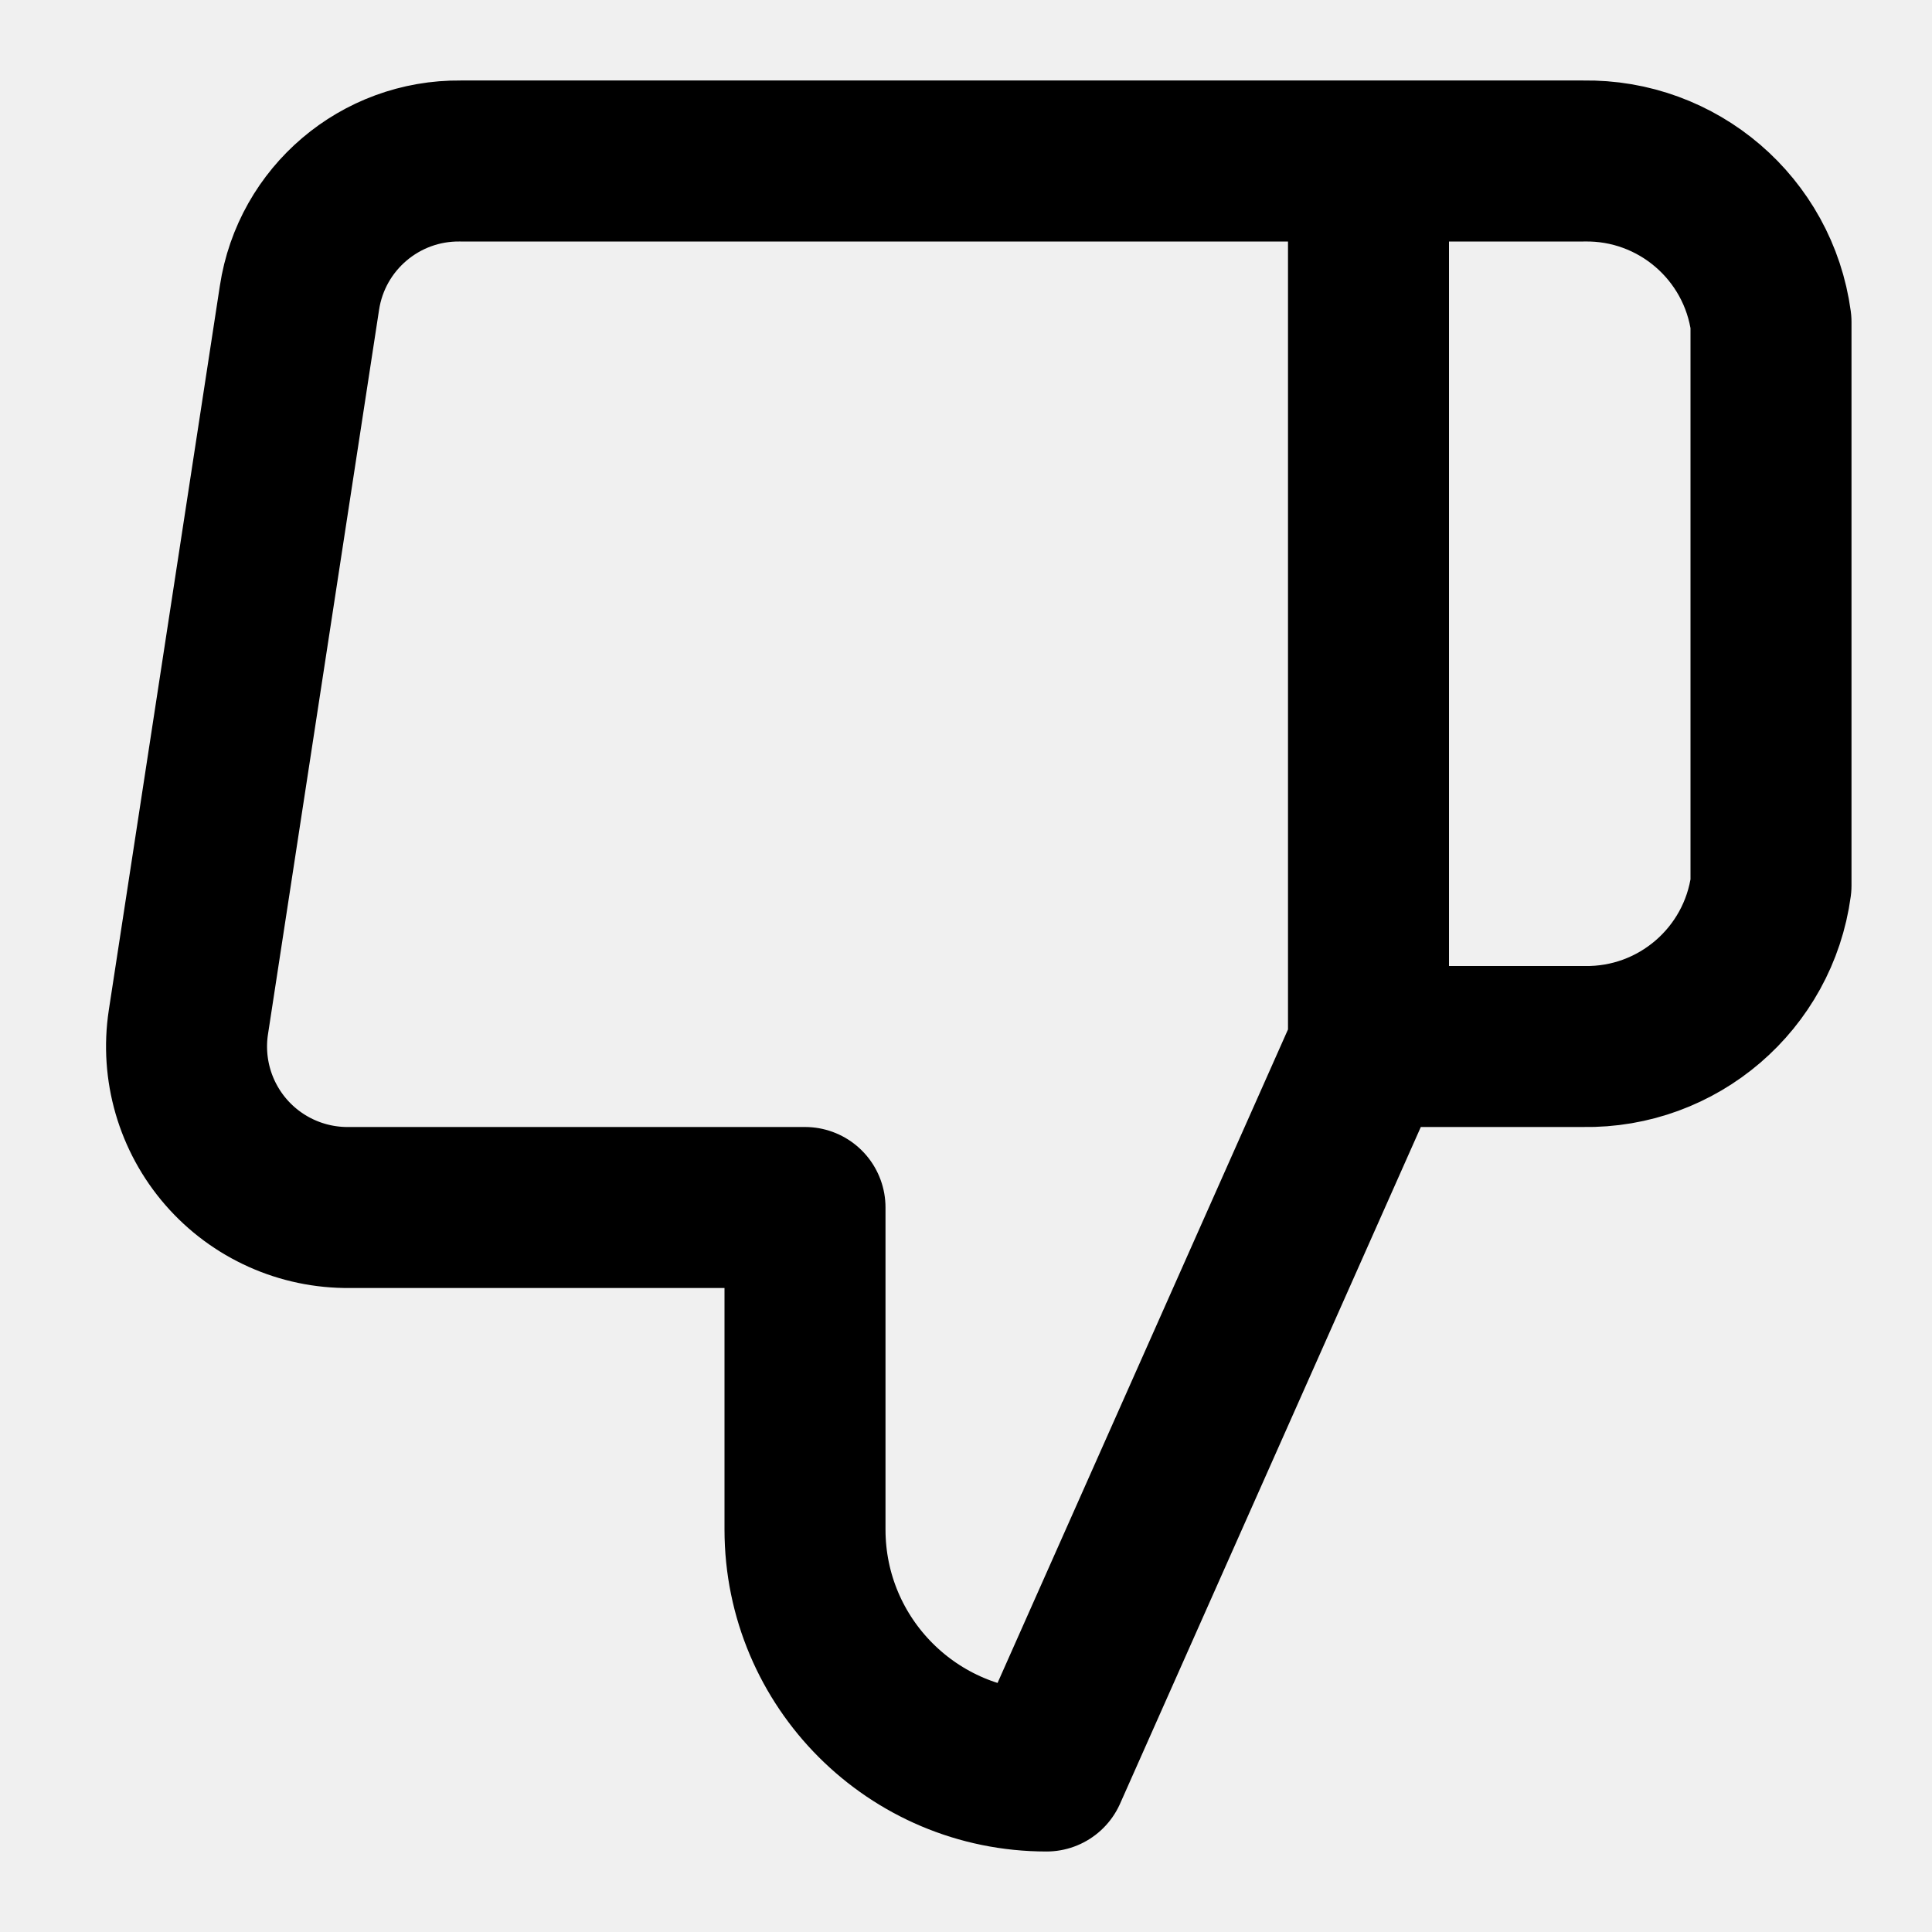
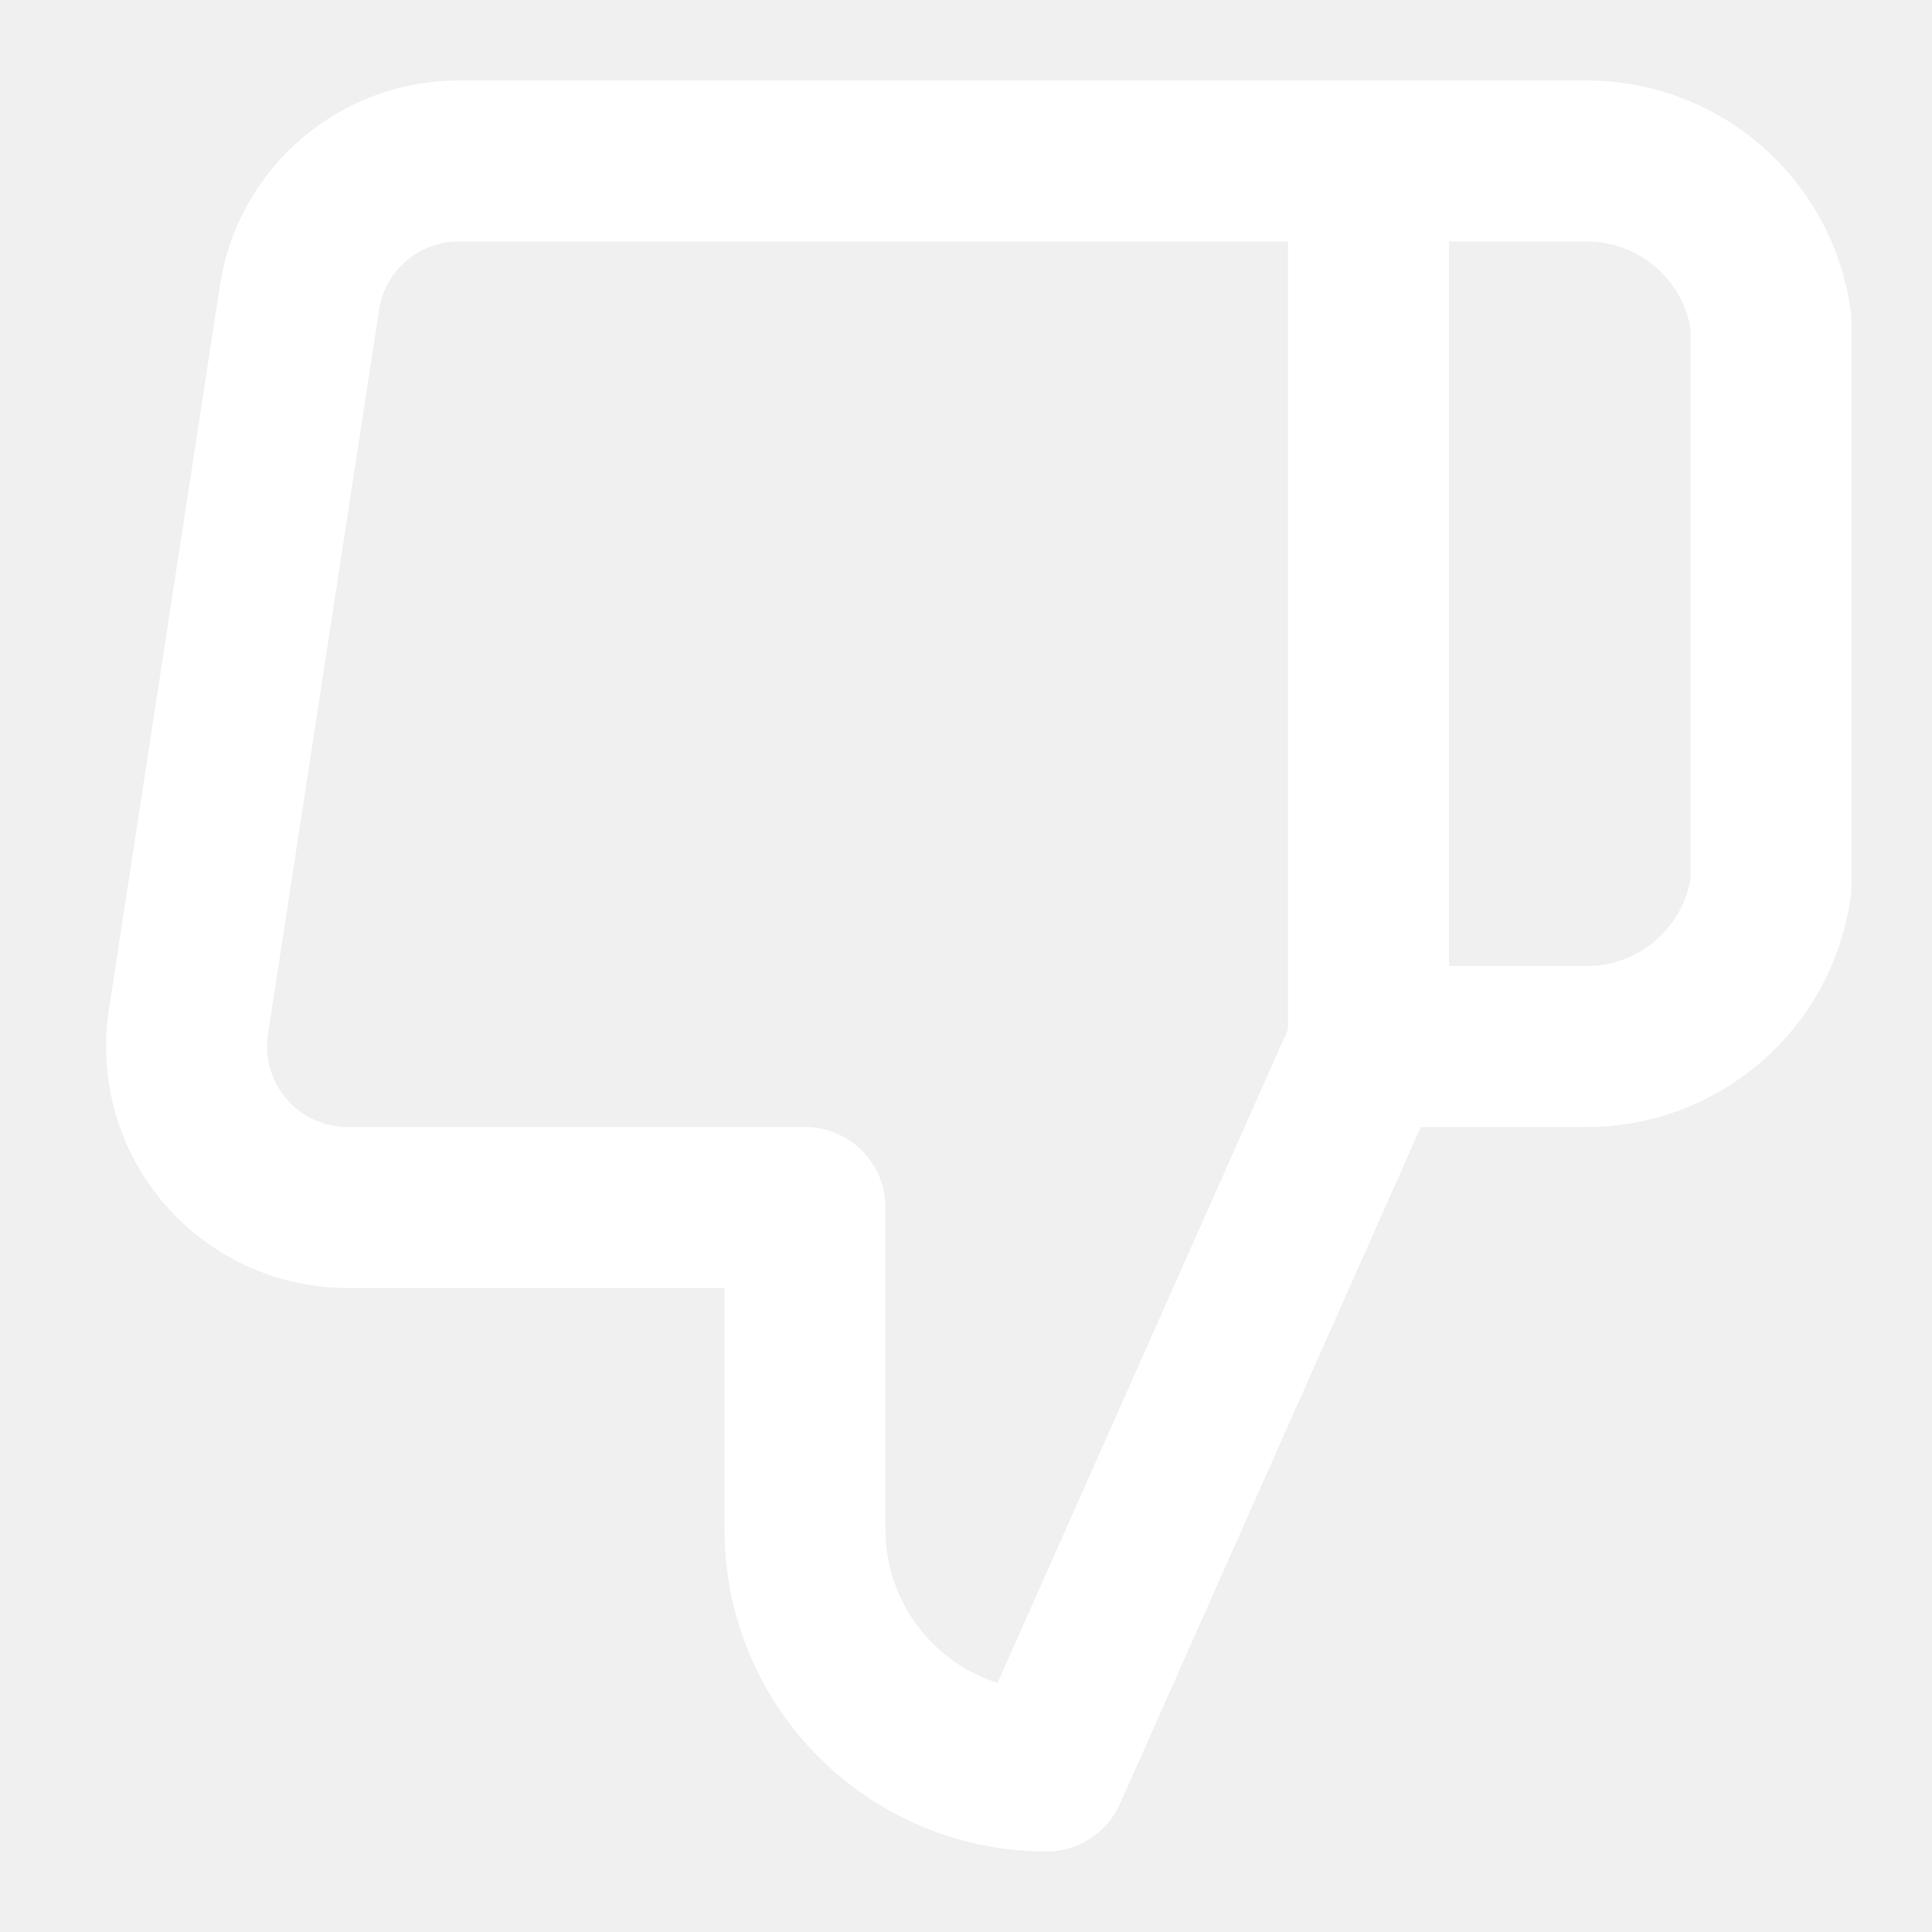
- <svg xmlns="http://www.w3.org/2000/svg" width="24" height="24" viewBox="0 0 24 24" fill="none" stroke="currentColor" stroke-width="2" stroke-linecap="round" stroke-linejoin="round" class="feather feather-thumbs-down">
+ <svg xmlns="http://www.w3.org/2000/svg" width="24" height="24" viewBox="0 0 24 24" fill="none" stroke="white" stroke-width="2" stroke-linecap="round" stroke-linejoin="round" class="feather feather-thumbs-down">
  <path d="M10 15v4a3 3 0 0 0 3 3l4-9V2H5.72a2 2 0 0 0-2 1.7l-1.38 9a2 2 0 0 0 2 2.3zm7-13h2.67A2.31 2.31 0 0 1 22 4v7a2.31 2.31 0 0 1-2.33 2H17" />
</svg>
